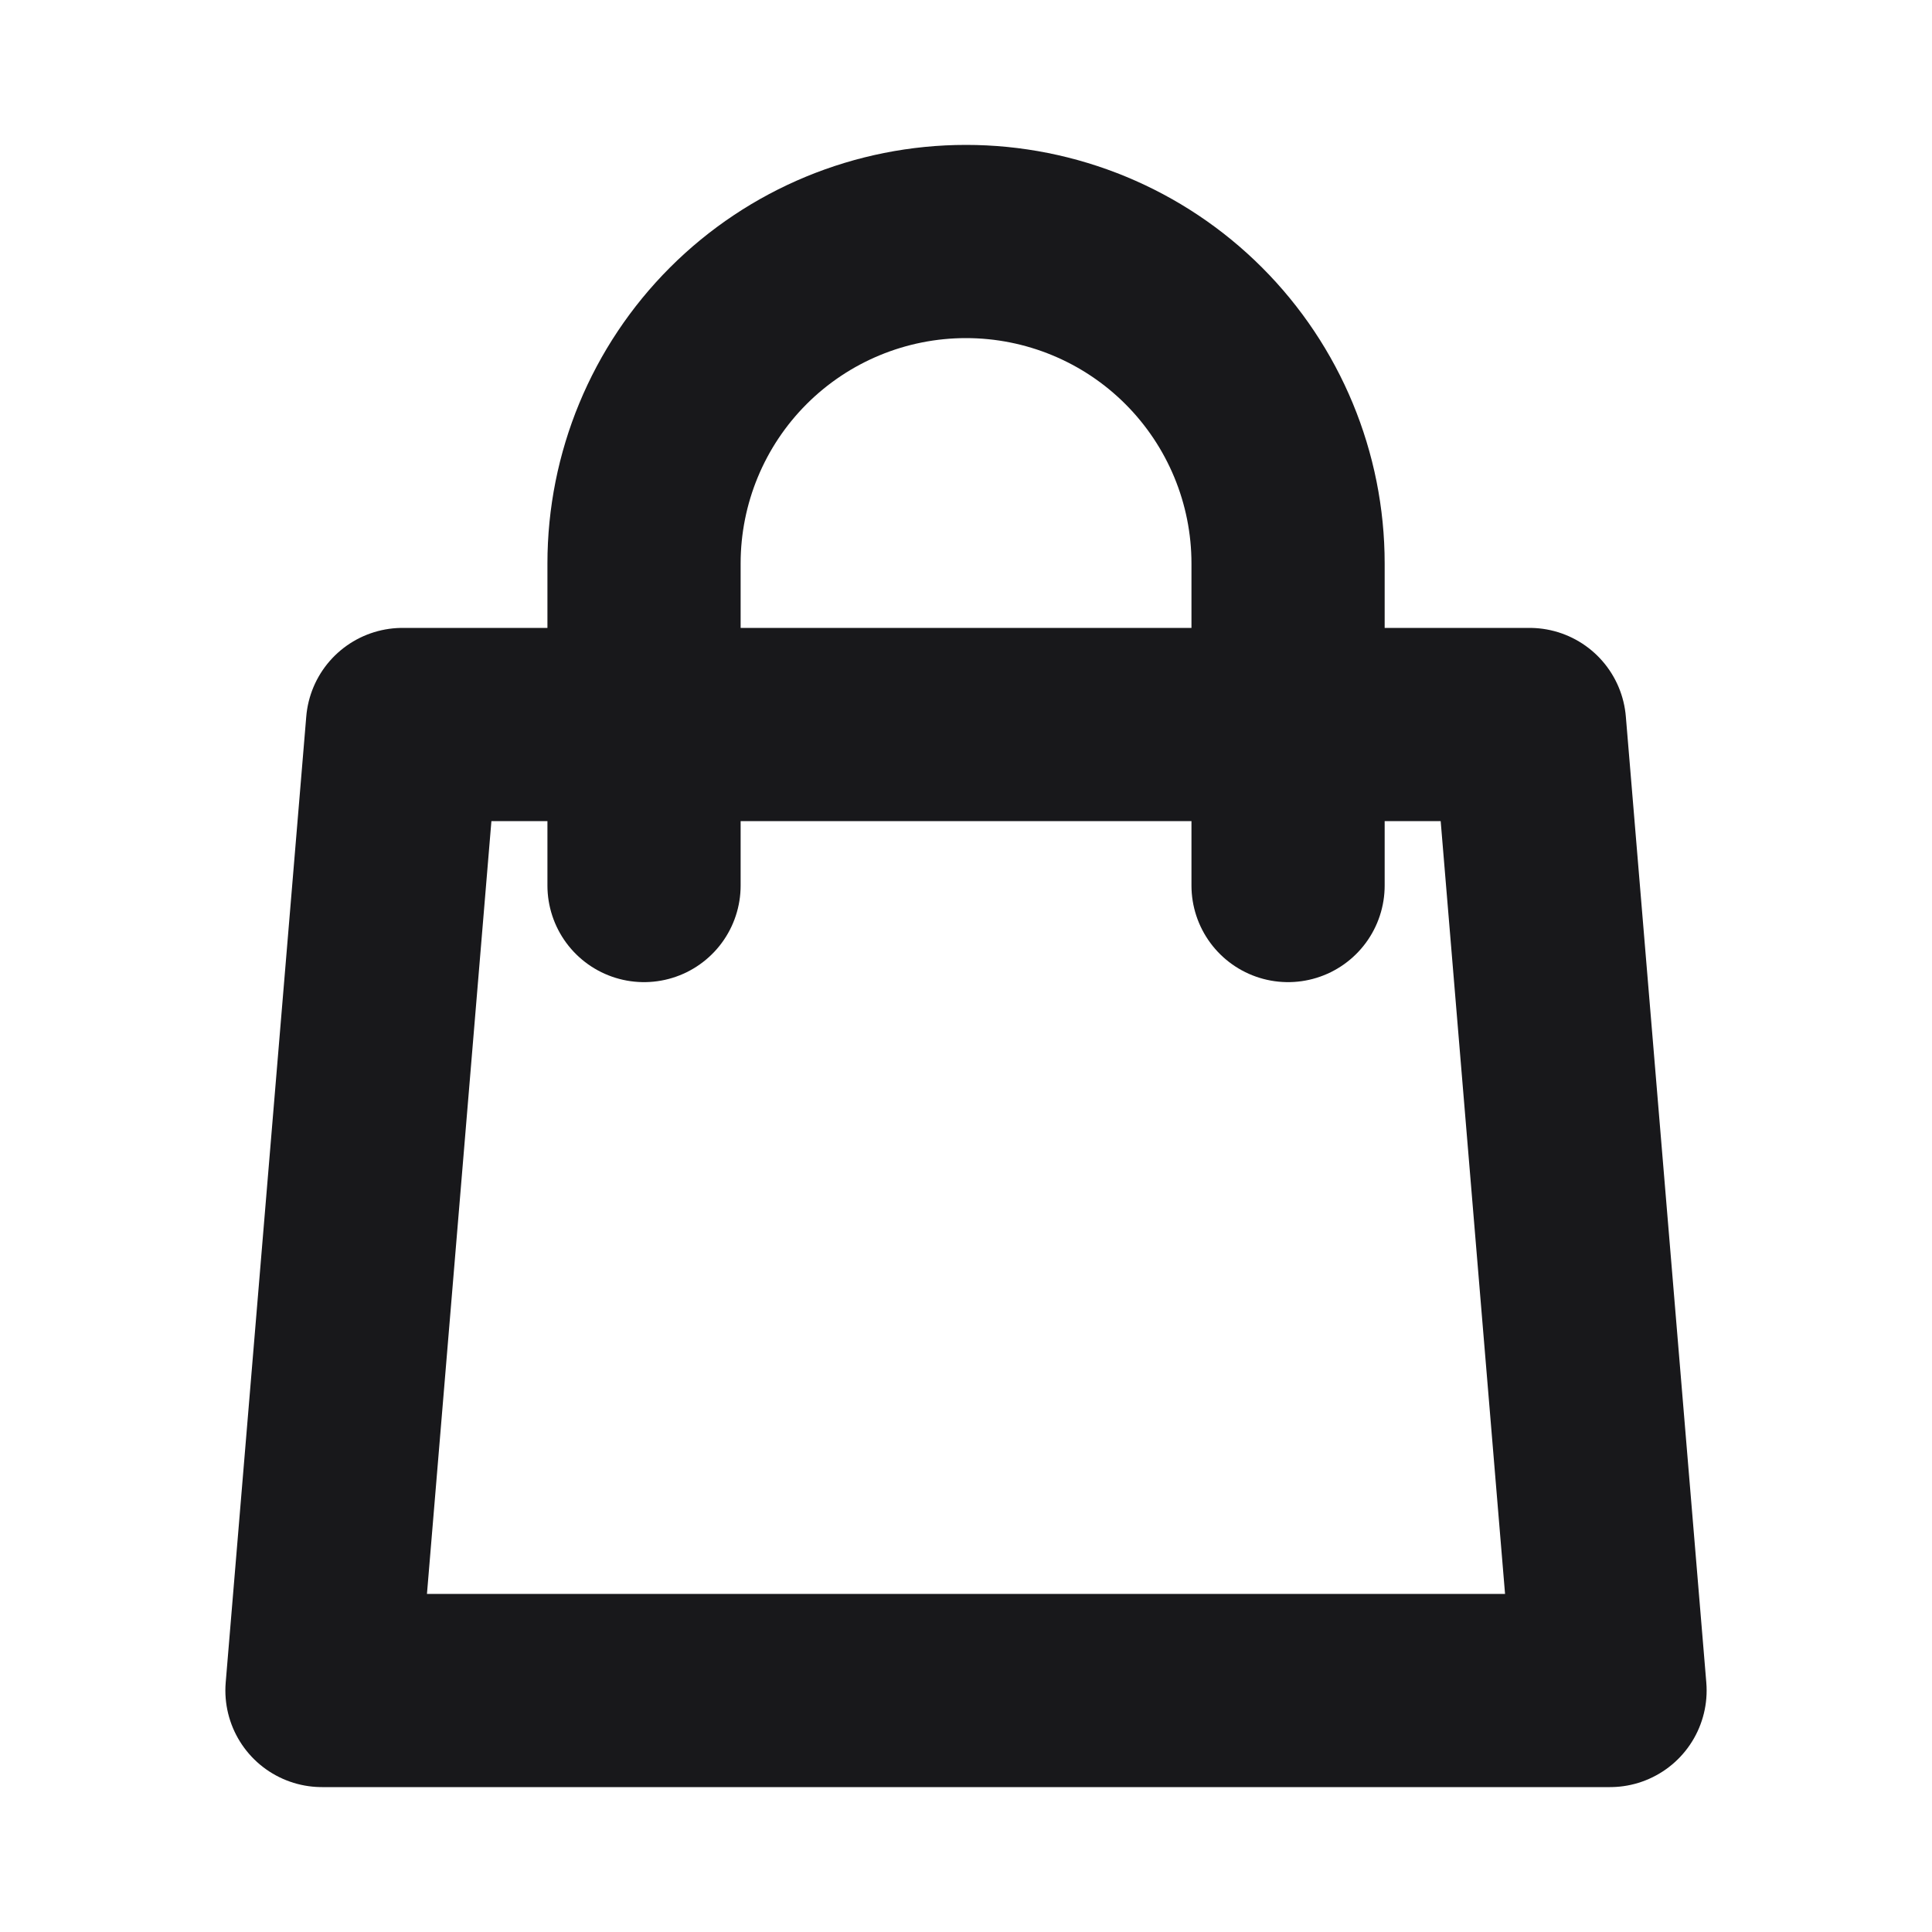
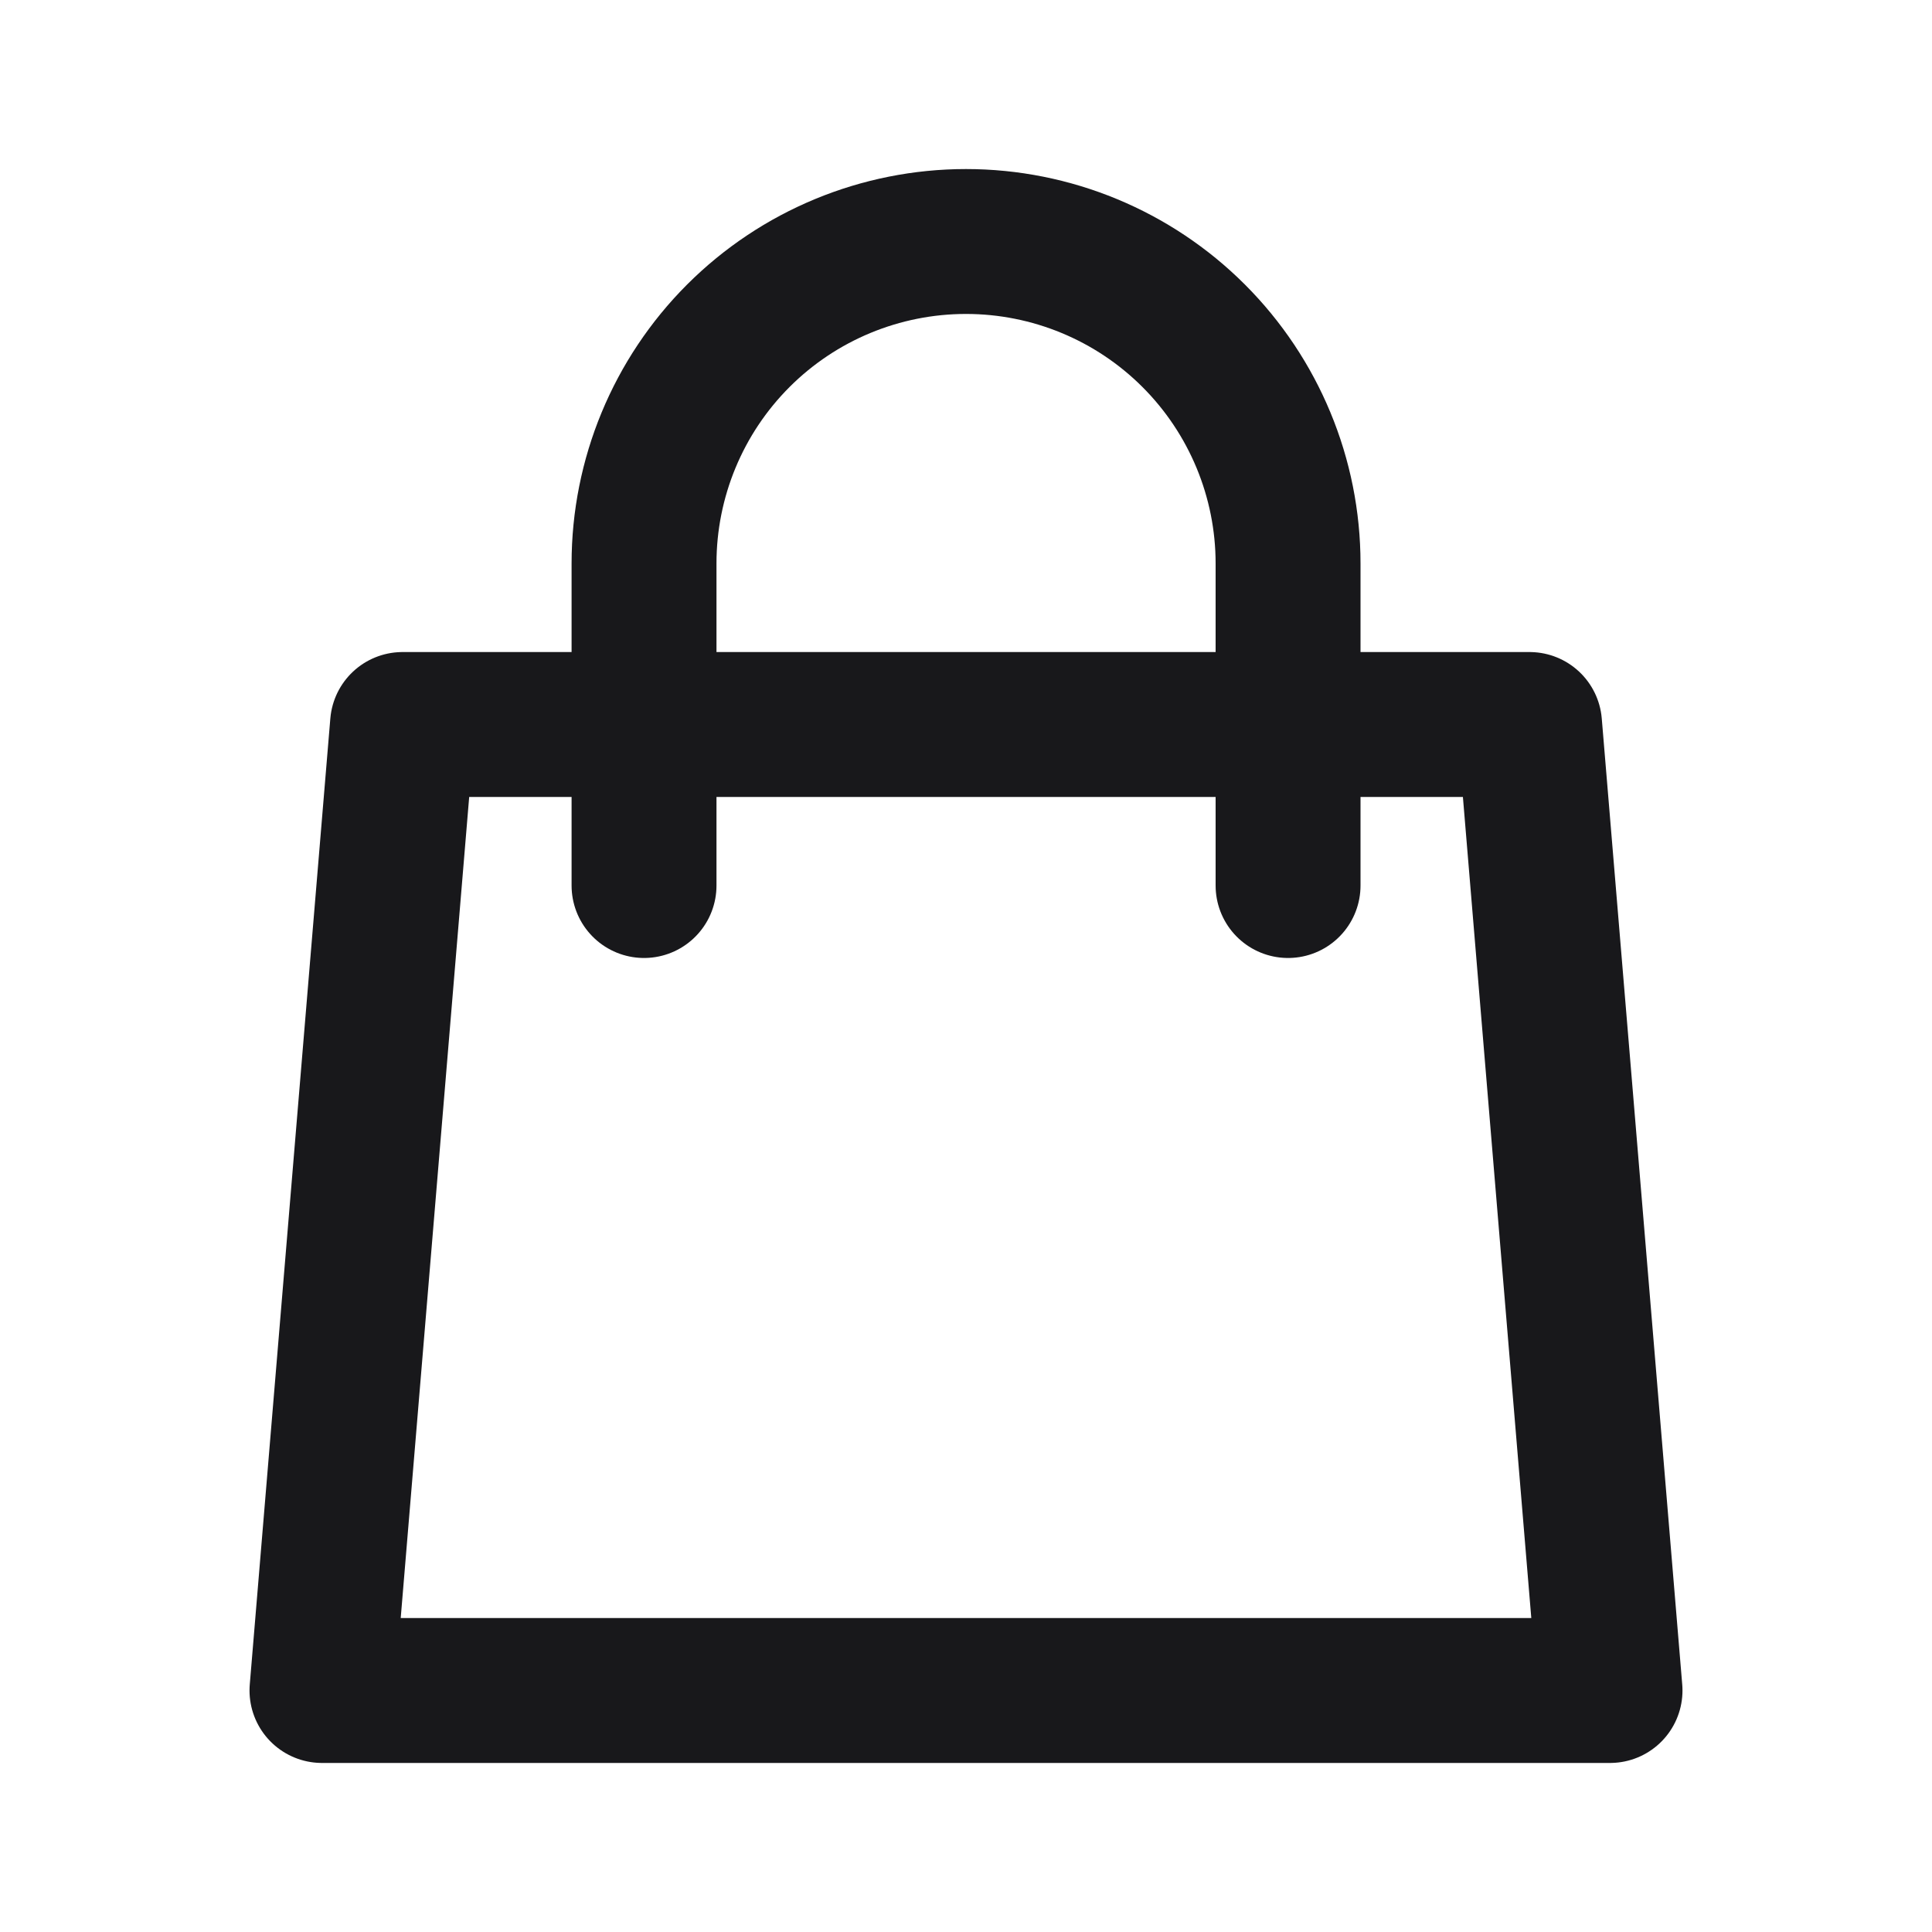
<svg xmlns="http://www.w3.org/2000/svg" width="20" height="20" viewBox="0 0 20 20" fill="none">
-   <path d="M13.334 9.167V5.833C13.334 4.949 12.982 4.101 12.357 3.476C11.732 2.851 10.884 2.5 10 2.5C9.116 2.5 8.268 2.851 7.643 3.476C7.018 4.101 6.667 4.949 6.667 5.833V9.167M4.167 7.5H15.834L16.667 17.5H3.333L4.167 7.5Z" stroke="#18181B" stroke-width="2" stroke-linecap="round" stroke-linejoin="round" />
+   <path d="M13.334 9.167V5.833C13.334 4.949 12.982 4.101 12.357 3.476C11.732 2.851 10.884 2.5 10 2.5C9.116 2.5 8.268 2.851 7.643 3.476C7.018 4.101 6.667 4.949 6.667 5.833V9.167M4.167 7.5H15.834L16.667 17.5H3.333L4.167 7.5Z" stroke="#18181B" stroke-width="1.5" stroke-linecap="round" stroke-linejoin="round" />
</svg>
